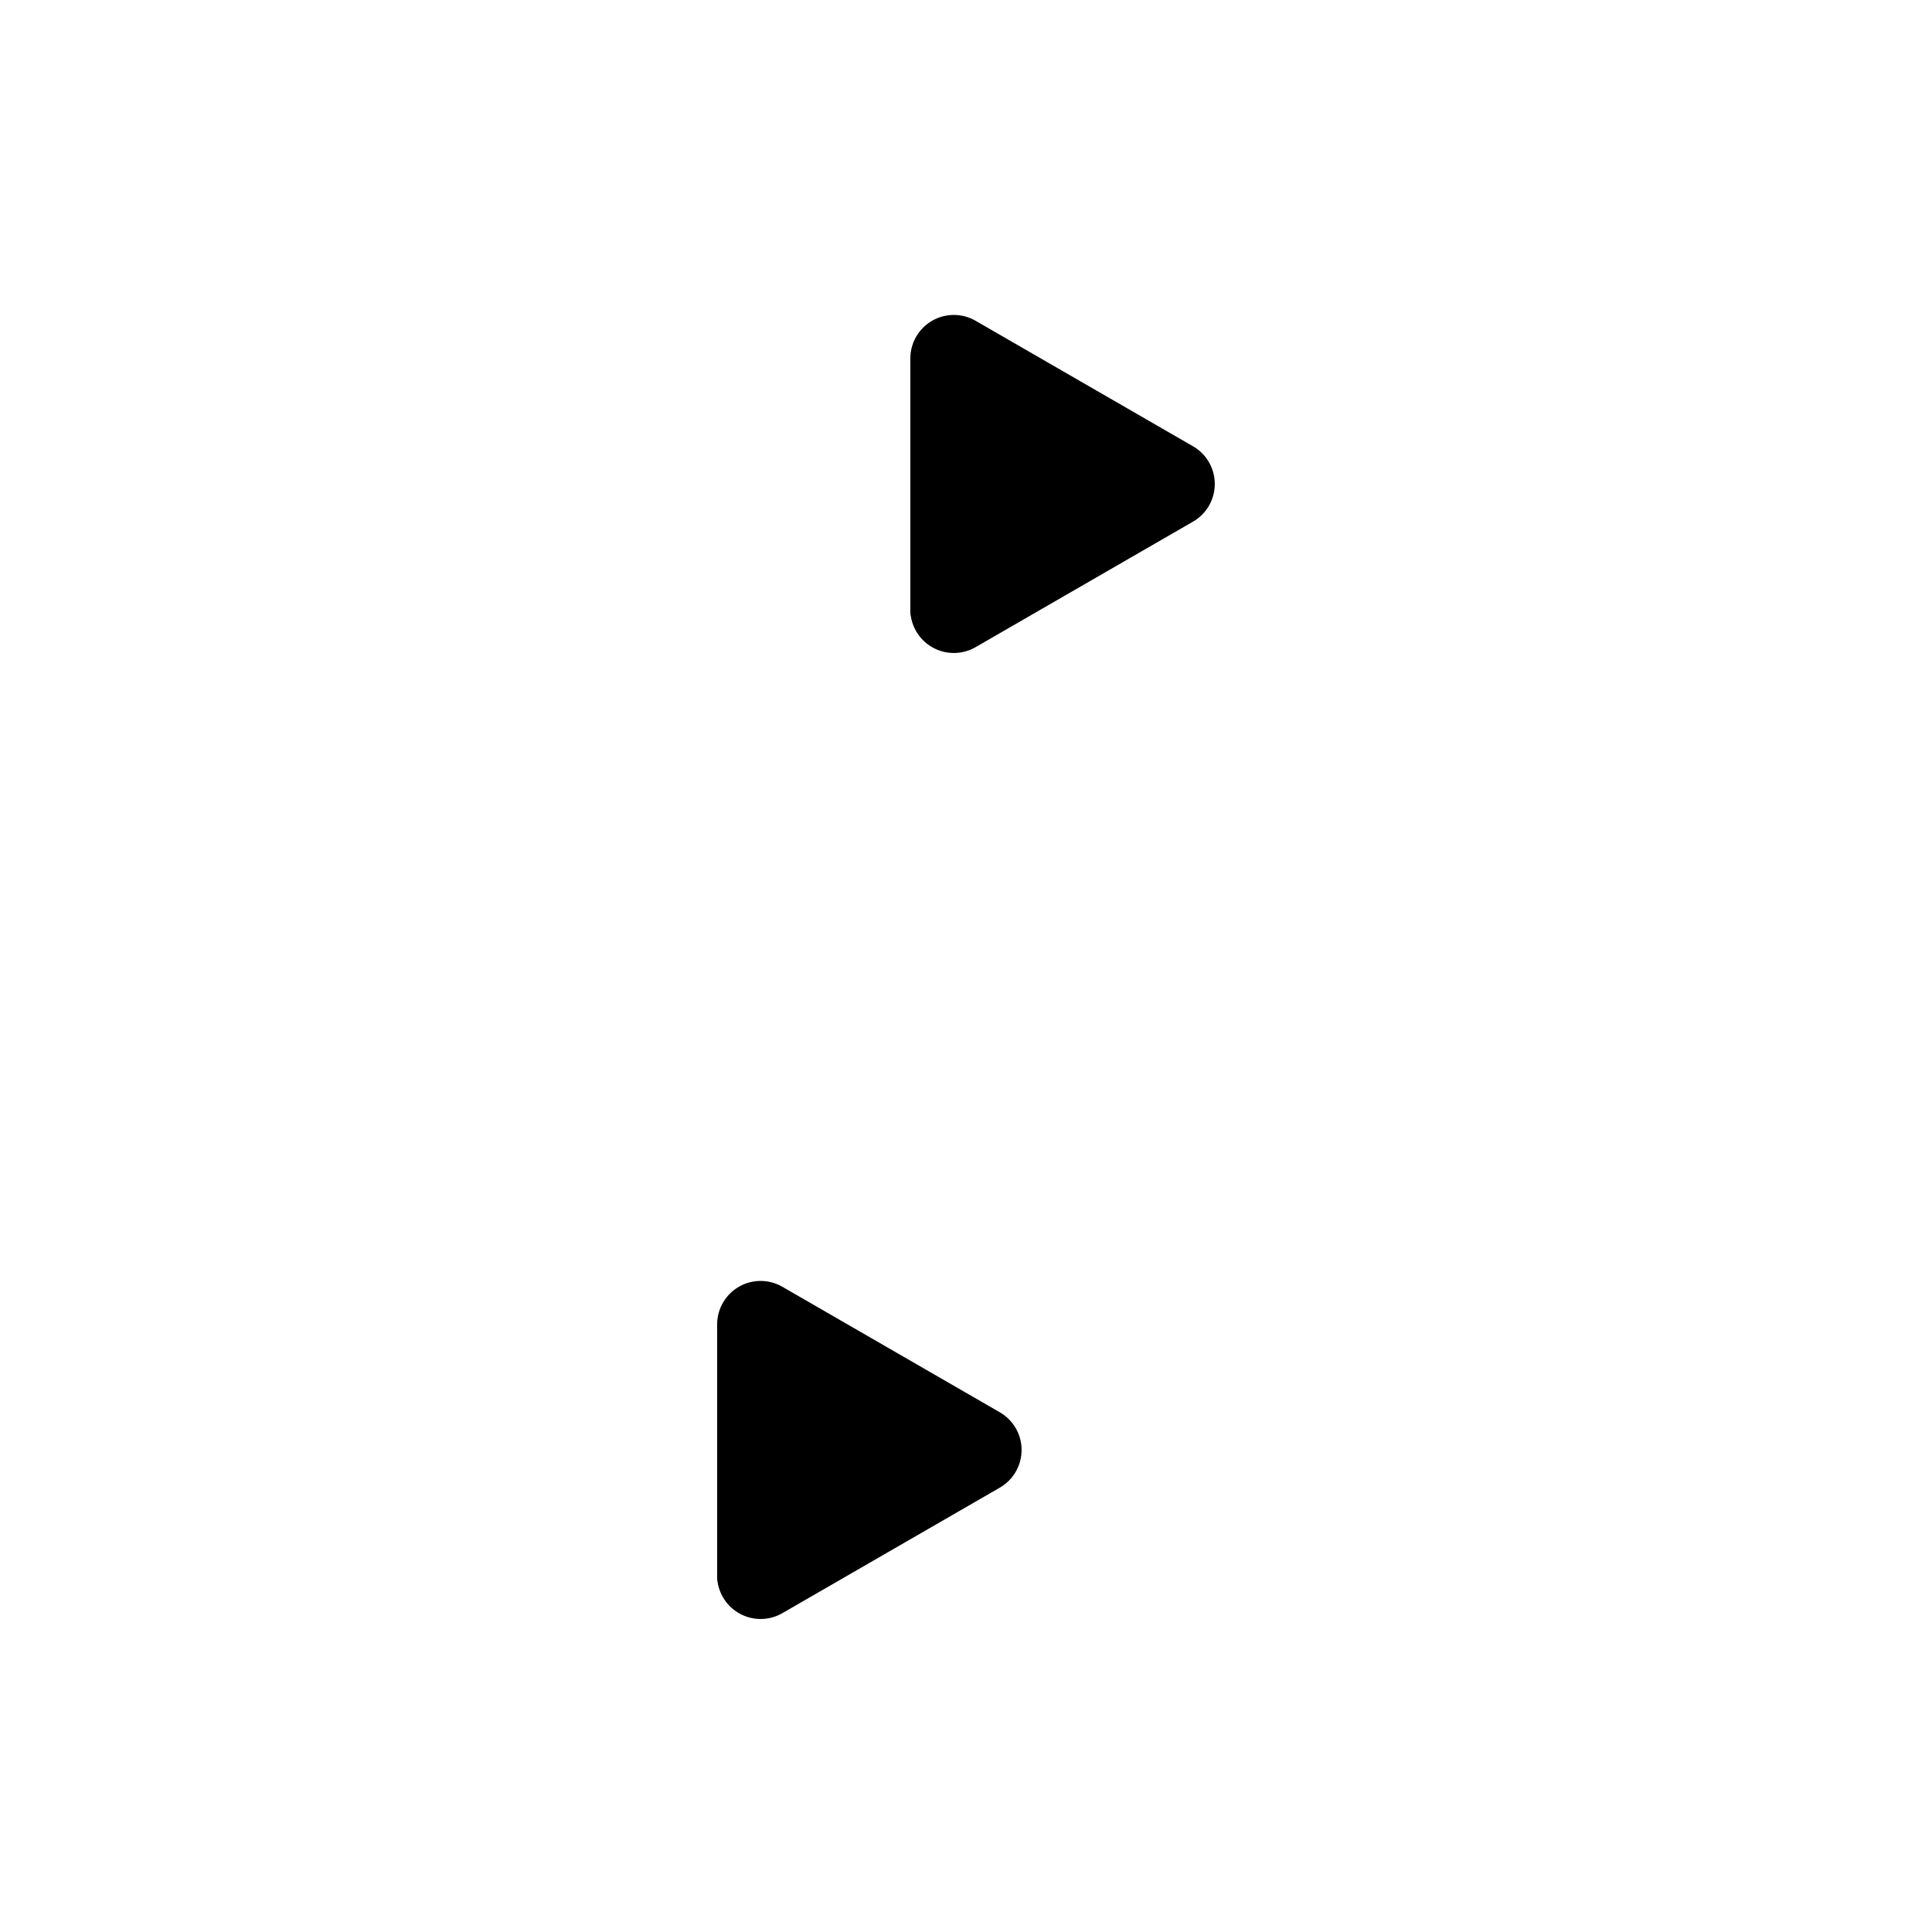
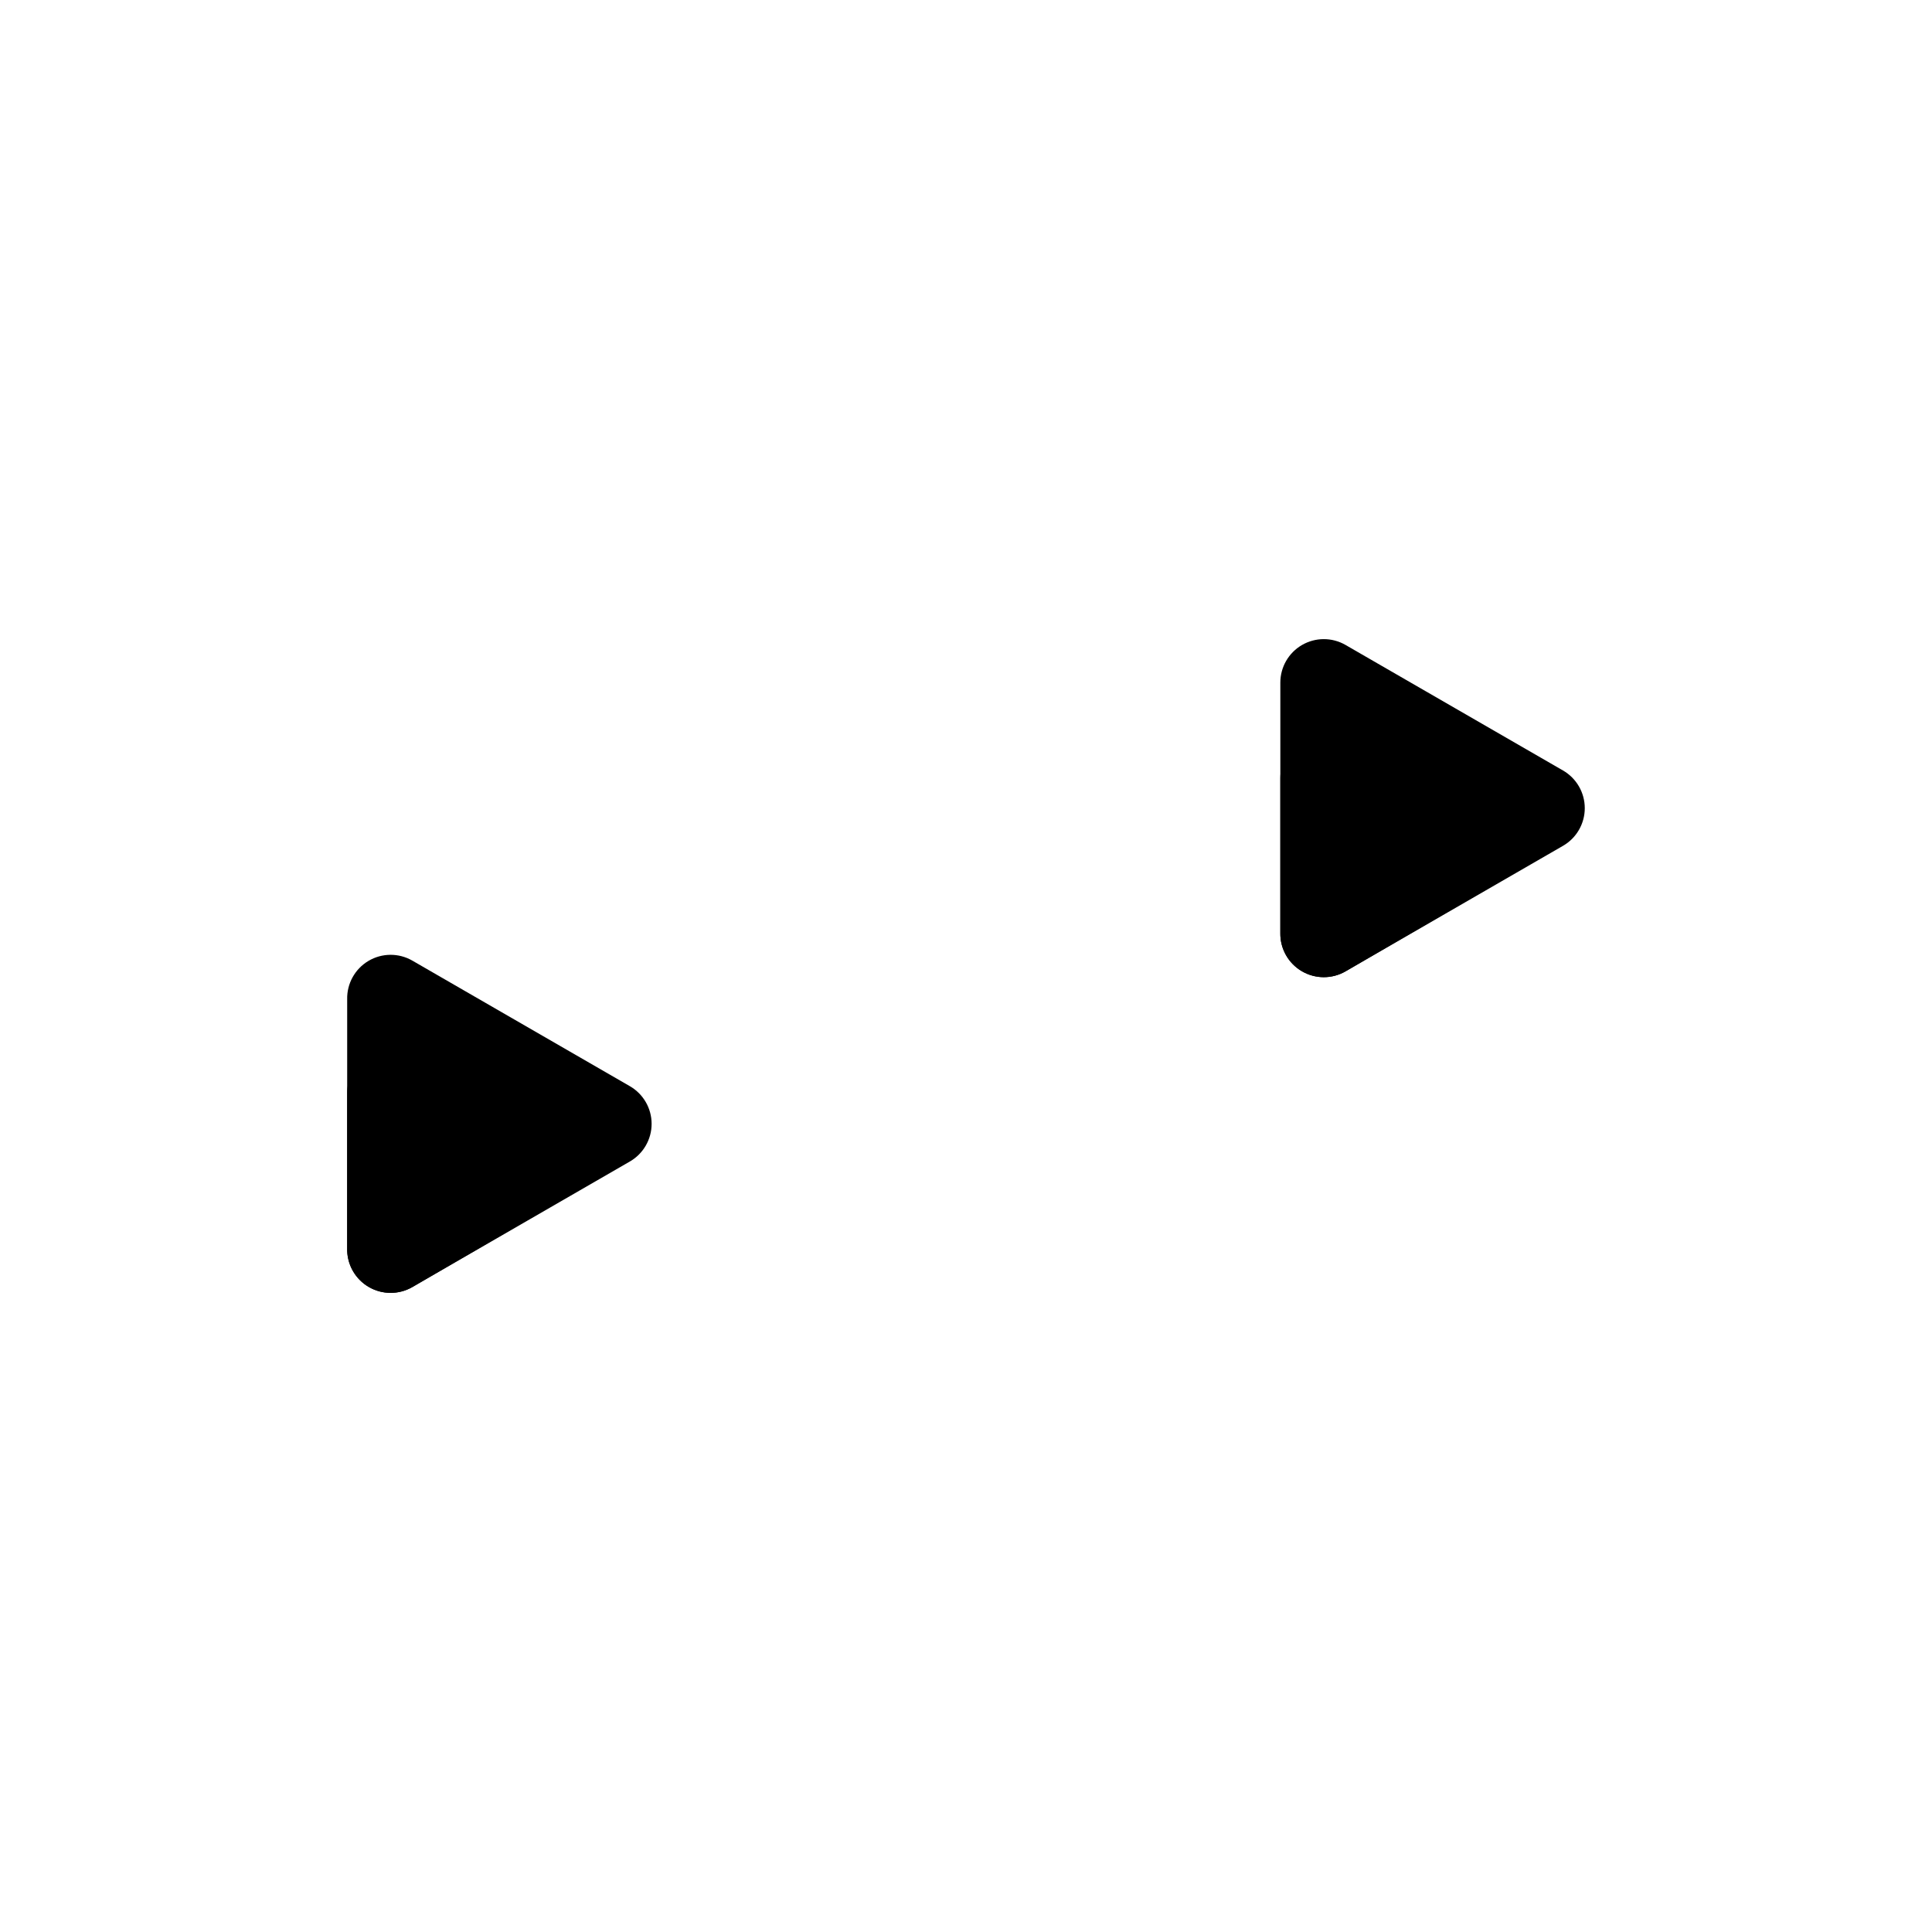
<svg viewBox="0 0 100 100">
  <g class="dotsBottom">
-     <path d="M47.12,18.5v13a2.25,2.25,0,0,0,3.37,2L61.75,27a2.25,2.25,0,0,0,0-3.9l-11.26-6.5A2.25,2.25,0,0,0,47.12,18.5Z" />
-     <path d="M37.12,68.5v13a2.25,2.25,0,0,0,3.37,2L51.75,77a2.25,2.25,0,0,0,0-3.9l-11.26-6.5A2.25,2.25,0,0,0,37.12,68.5Z" />
+     <path d="M21.34,66.62l11.26-6.5a2.25,2.25,0,0,0,0-3.9l-11.26-6.5a2.25,2.25,0,0,0-3.37,2v13A2.25,2.25,0,0,0,21.34,66.62Z" />
+     <path d="M69.64,50.28l11.26-6.5a2.25,2.25,0,0,0,0-3.9l-11.26-6.5a2.25,2.25,0,0,0-3.37,1.95v13A2.25,2.25,0,0,0,69.64,50.28Z" />
  </g>
  <g class="dotsFace">
-     <path d="M50.49,33.45l10.3-6-10.3-5.95a2.25,2.25,0,0,0-3.37,1.95v8A2.25,2.25,0,0,0,50.49,33.45Z" />
-     <path d="M40.49,83.45l10.3-6-10.3-6a2.25,2.25,0,0,0-3.37,2v8A2.25,2.25,0,0,0,40.49,83.45Z" />
+     <path d="M21.34,66.62l10.3-6-10.3-6a2.25,2.25,0,0,0-3.37,2v8A2.25,2.25,0,0,0,21.34,66.62Z" />
+     <path d="M69.64,50.28l10.3-6-10.3-5.95a2.25,2.25,0,0,0-3.37,1.95v8A2.25,2.25,0,0,0,69.64,50.28Z" />
  </g>
</svg>
